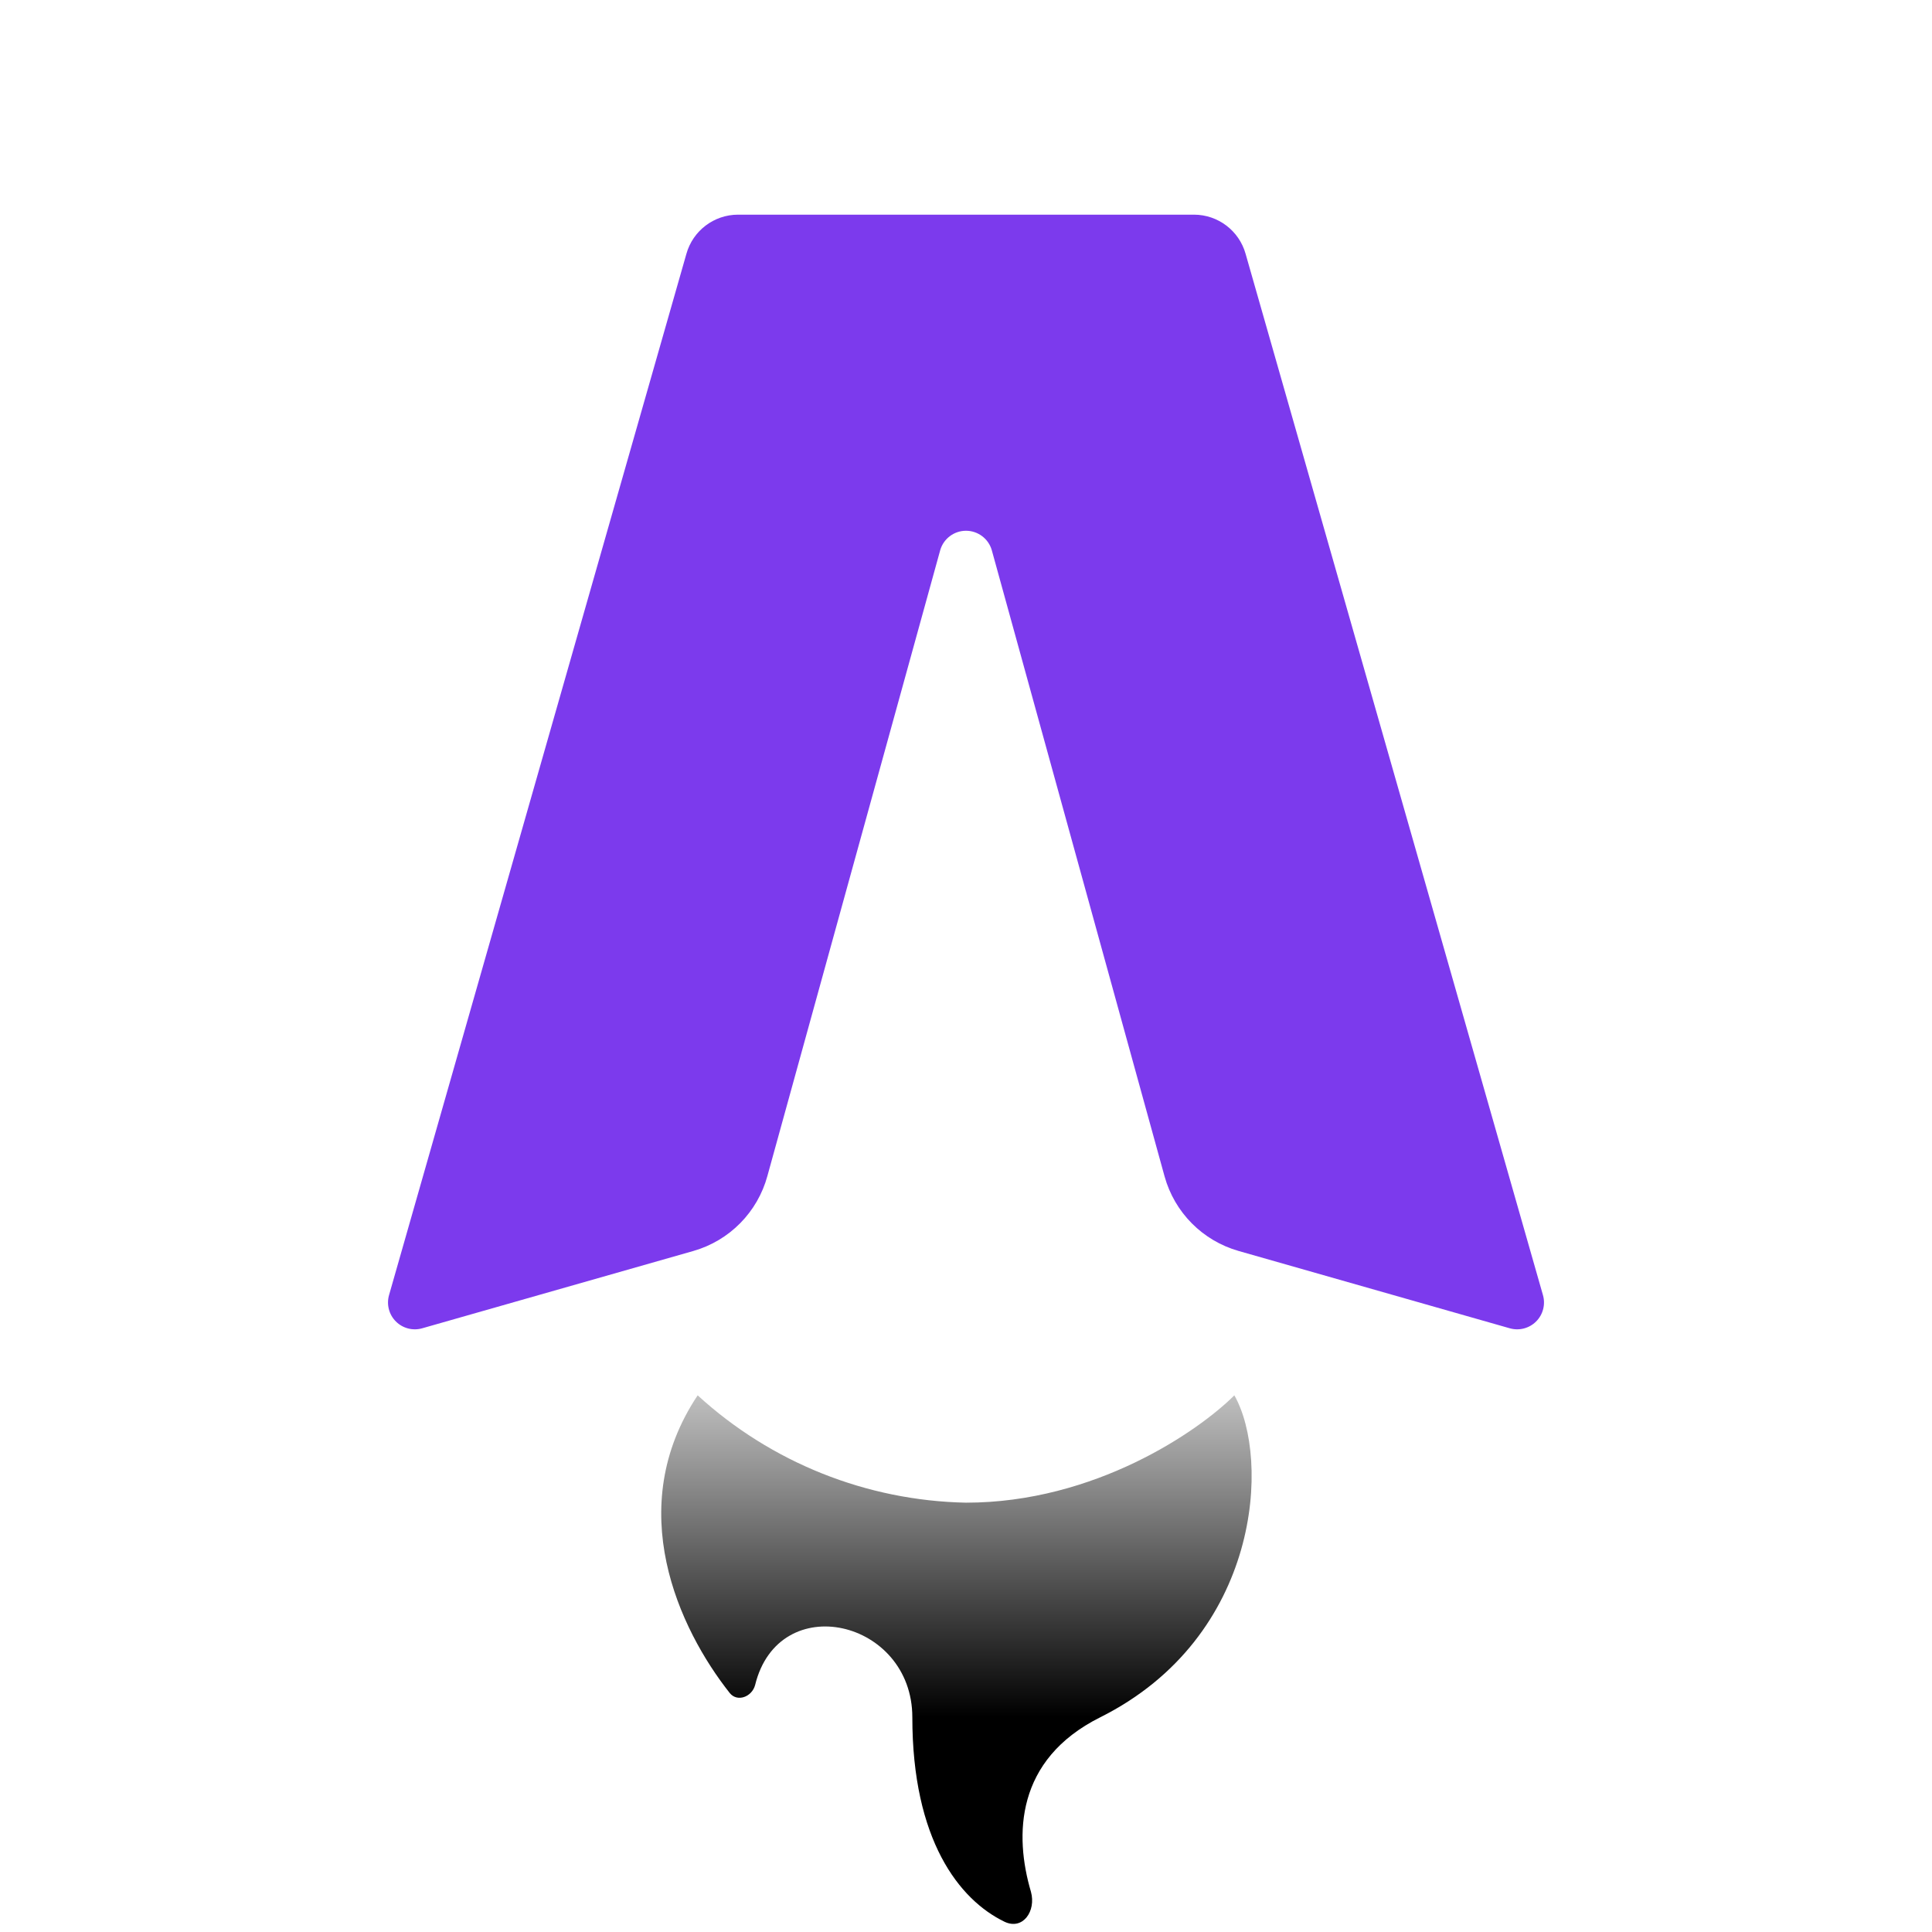
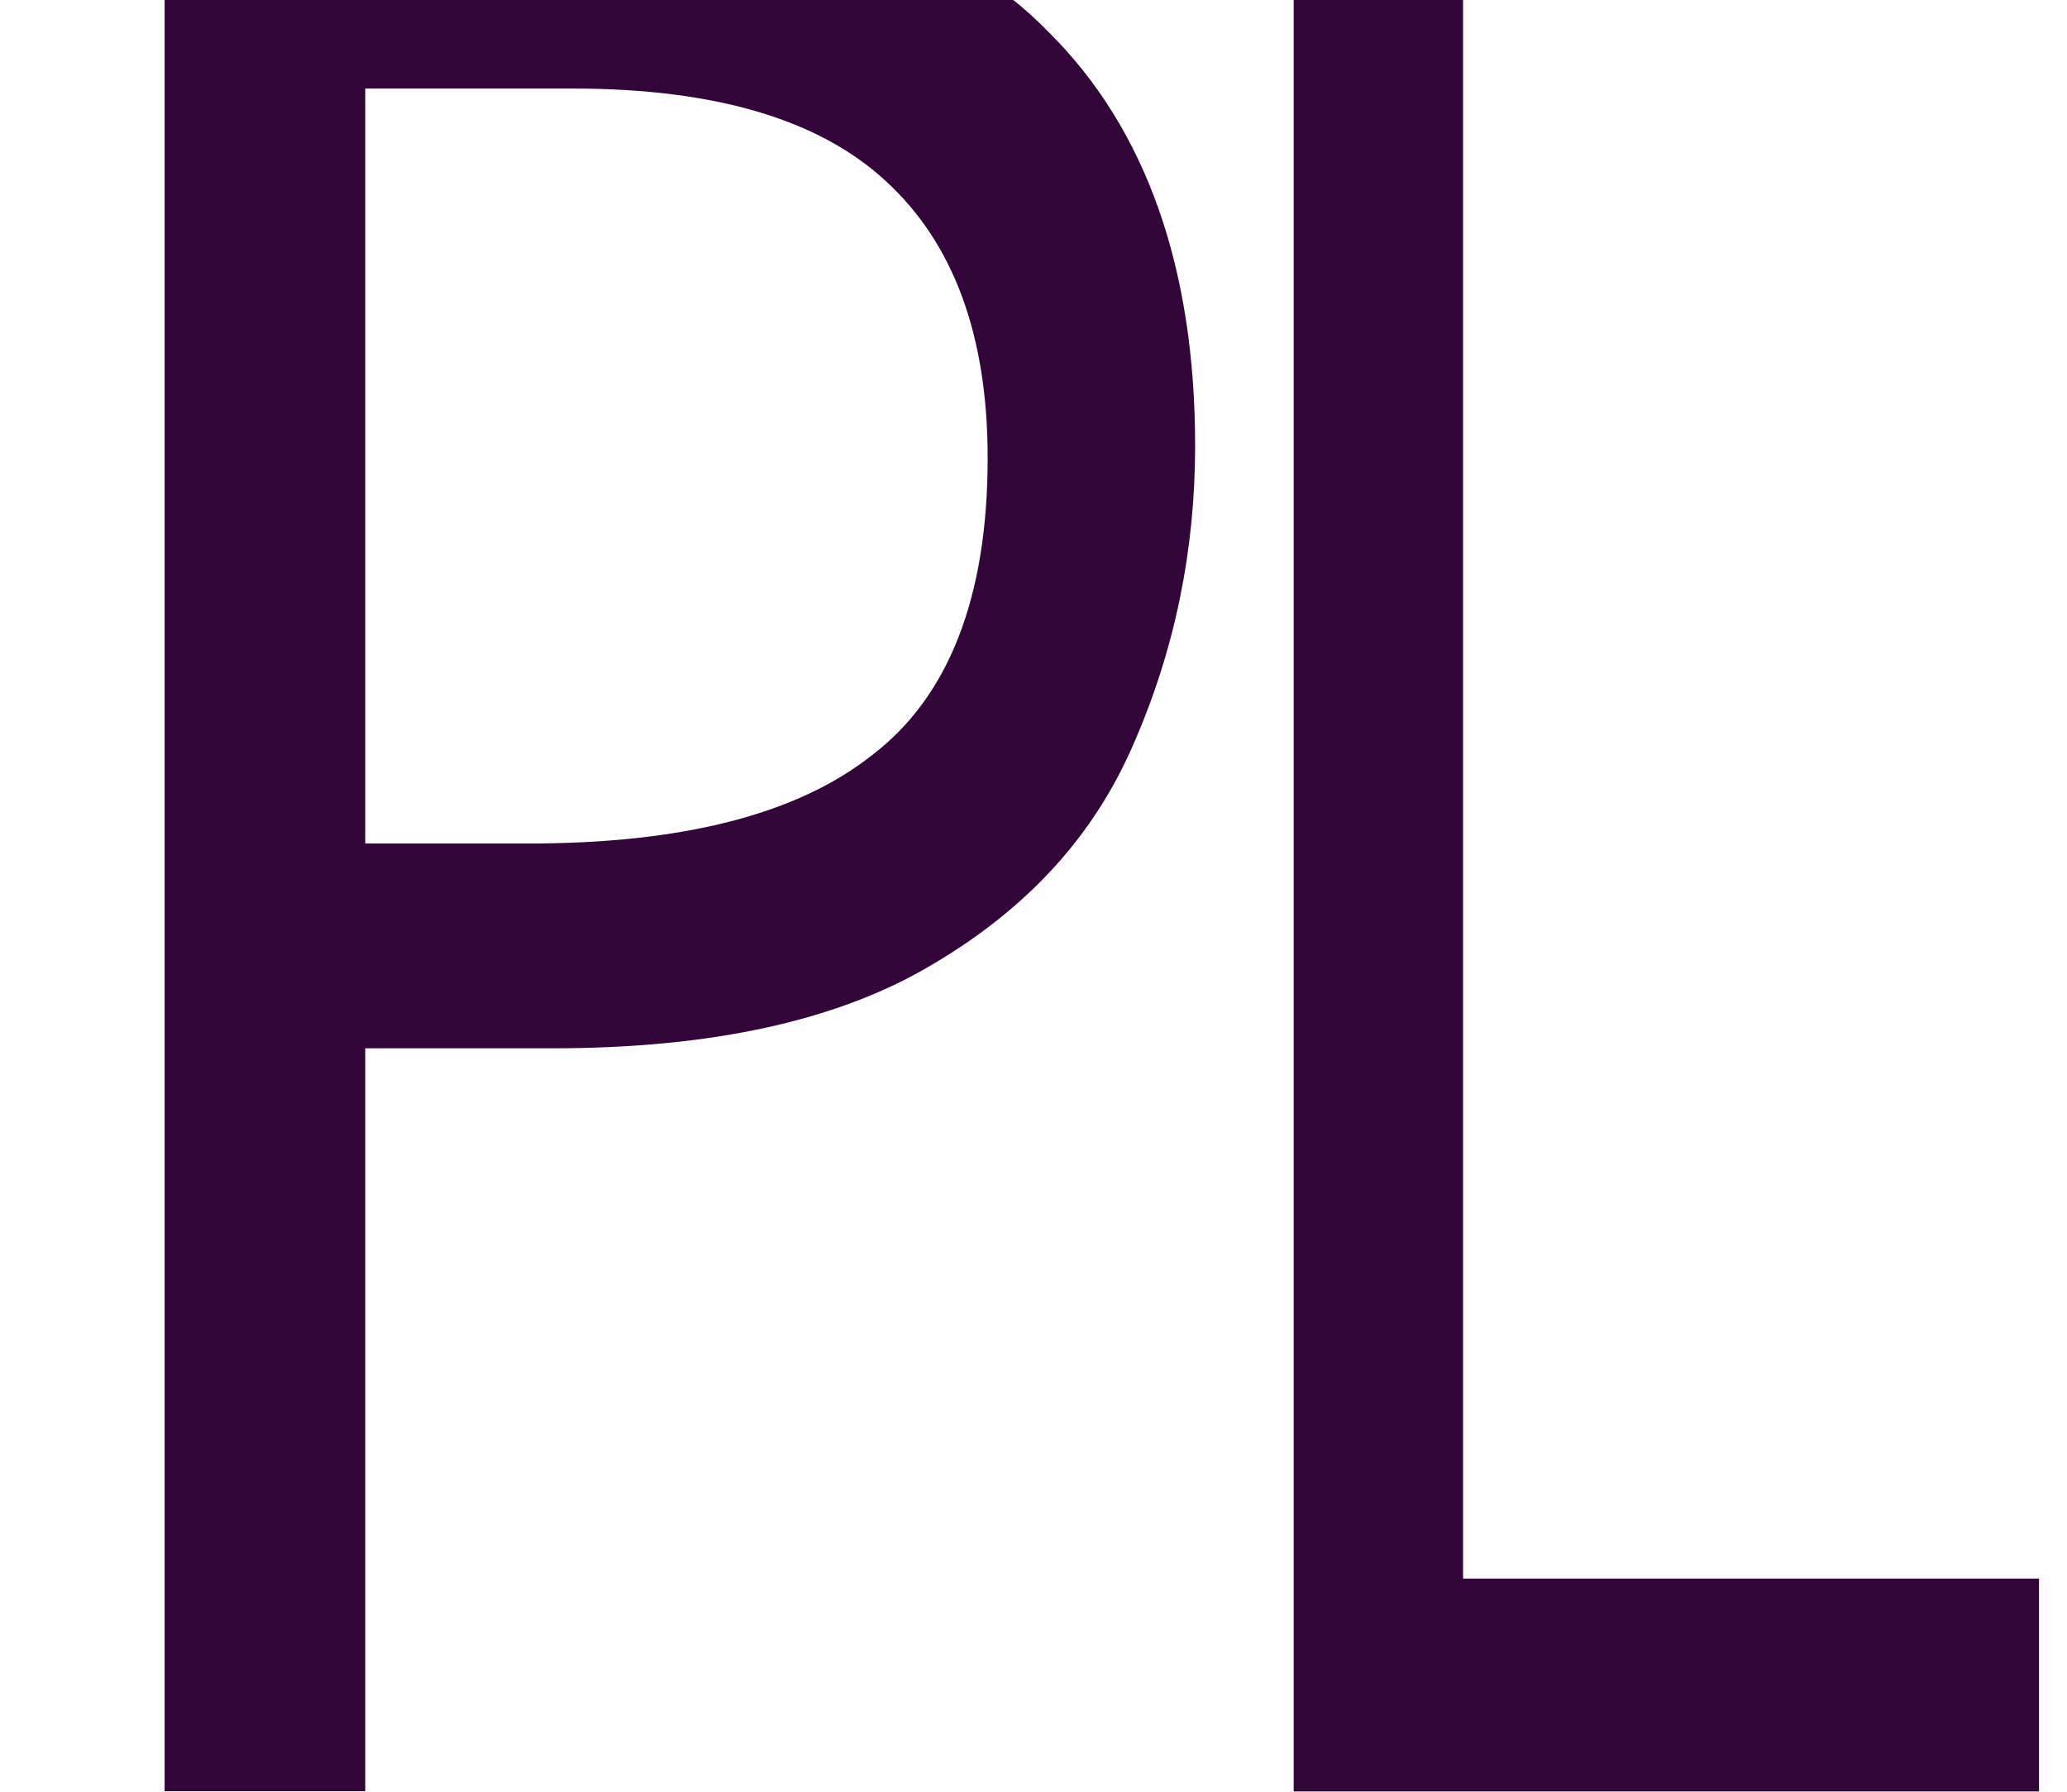
- <svg xmlns="http://www.w3.org/2000/svg" fill="none" viewBox="0 0 36 36">
-   <path fill="#7c3aed" d="M22.25 4h-8.5a1 1 0 0 0-.96.73l-5.54 19.4a.5.5 0 0 0 .62.62l5.05-1.44a2 2 0 0 0 1.38-1.4l3.22-11.66a.5.5 0 0 1 .96 0l3.22 11.67a2 2 0 0 0 1.38 1.39l5.05 1.44a.5.5 0 0 0 .62-.62l-5.54-19.4a1 1 0 0 0-.96-.73Z" />
-   <path fill="url(#gradient)" d="M18 28a7.63 7.63 0 0 1-5-2c-1.4 2.1-.35 4.35.6 5.55.14.17.41.07.47-.15.44-1.8 2.93-1.22 2.93.6 0 2.28.87 3.4 1.72 3.81.34.16.59-.2.49-.56-.31-1.05-.29-2.46 1.29-3.25 3-1.5 3.17-4.83 2.5-6-.67.67-2.6 2-5 2Z" />
-   <defs>
-     <linearGradient id="gradient" x1="16" x2="16" y1="32" y2="24" gradientUnits="userSpaceOnUse">
-       <stop stop-color="#000" />
-       <stop offset="1" stop-color="#000" stop-opacity="0" />
+ <svg xmlns="http://www.w3.org/2000/svg" width="8.74mm" height="7.575mm" viewBox="0 0 8.74 7.575" version="1.1" id="svg5">
+   <defs id="defs2">
+     <linearGradient id="linearGradient3553">
+       <stop style="stop-color:#33063a;stop-opacity:1;" offset="0" id="stop3551" />
+     </linearGradient>
+     <linearGradient id="linearGradient1757">
+       <stop style="stop-color:#000000;stop-opacity:1;" offset="0" id="stop1755" />
    </linearGradient>
  </defs>
-   <style>
-     @media (prefers-color-scheme:dark){:root{filter:invert(100%)}}
-   </style>
+   <g id="layer1" transform="translate(-50.7046,-28.62207)">
+     <g id="g4150">
+       <text xml:space="preserve" style="font-style:normal;font-variant:normal;font-weight:normal;font-stretch:normal;font-size:9.409px;font-family:'Abyssinica SIL';-inkscape-font-specification:'Abyssinica SIL';fill:#33063a;fill-opacity:1;stroke-width:0.221" x="66.493" y="30.169" id="text183" transform="scale(0.8334717,1.199801)">
+         <tspan id="tspan181" style="fill:#33063a;fill-opacity:1;stroke-width:0.221" x="66.493" y="30.169">L</tspan>
+       </text>
+       <text xml:space="preserve" style="font-style:normal;font-variant:normal;font-weight:normal;font-stretch:normal;font-size:10.39px;font-family:'Abyssinica SIL';-inkscape-font-specification:'Abyssinica SIL';mix-blend-mode:normal;fill:#33063a;fill-opacity:1;fill-rule:evenodd;stroke-width:0.244;stroke-dasharray:none" x="54.833" y="33.314" id="text179" transform="scale(0.9203722,1.086517)">
+         <tspan id="tspan177" style="font-style:normal;font-variant:normal;font-weight:normal;font-stretch:normal;font-family:'Abyssinica SIL';-inkscape-font-specification:'Abyssinica SIL';fill:#33063a;fill-opacity:1;fill-rule:evenodd;stroke-width:0.244;stroke-dasharray:none" x="54.833" y="33.314">P</tspan>
+       </text>
+     </g>
+   </g>
</svg>
